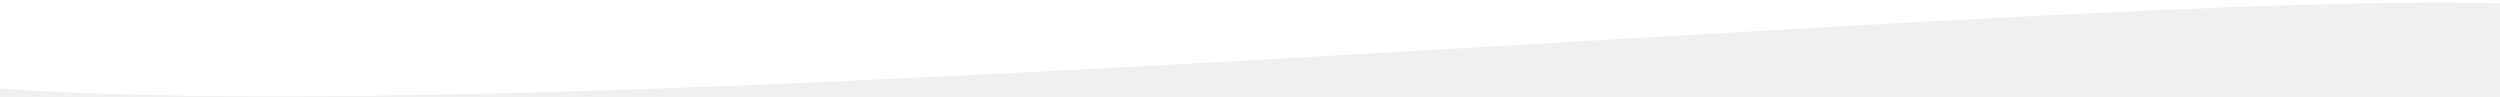
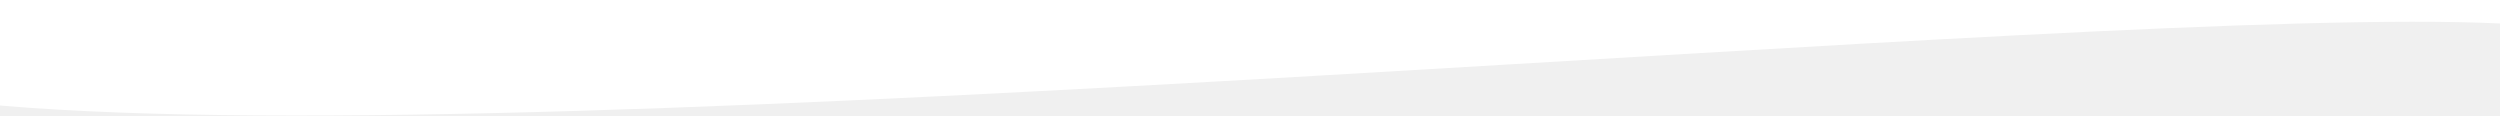
- <svg xmlns="http://www.w3.org/2000/svg" id="Layer_2" viewBox="0 0 1195.41 46.07">
+ <svg xmlns="http://www.w3.org/2000/svg" id="Layer_2" viewBox="0 0 1195.41 55.25">
  <defs>
    <style>.cls-1{fill:#fff;stroke-width:0px;}</style>
  </defs>
  <g id="Layer_2-2">
-     <path class="cls-1" d="M1195.41,1.61V0H0v42.35C286.83,62.24,985-4.34,1195.41,1.61Z" />
+     <path class="cls-1" d="M1195.41,11.23C1002.1,1.98,276.78,74.13,0,50.45V0s1195.41,0,1195.41,0v11.23Z" />
  </g>
</svg>
